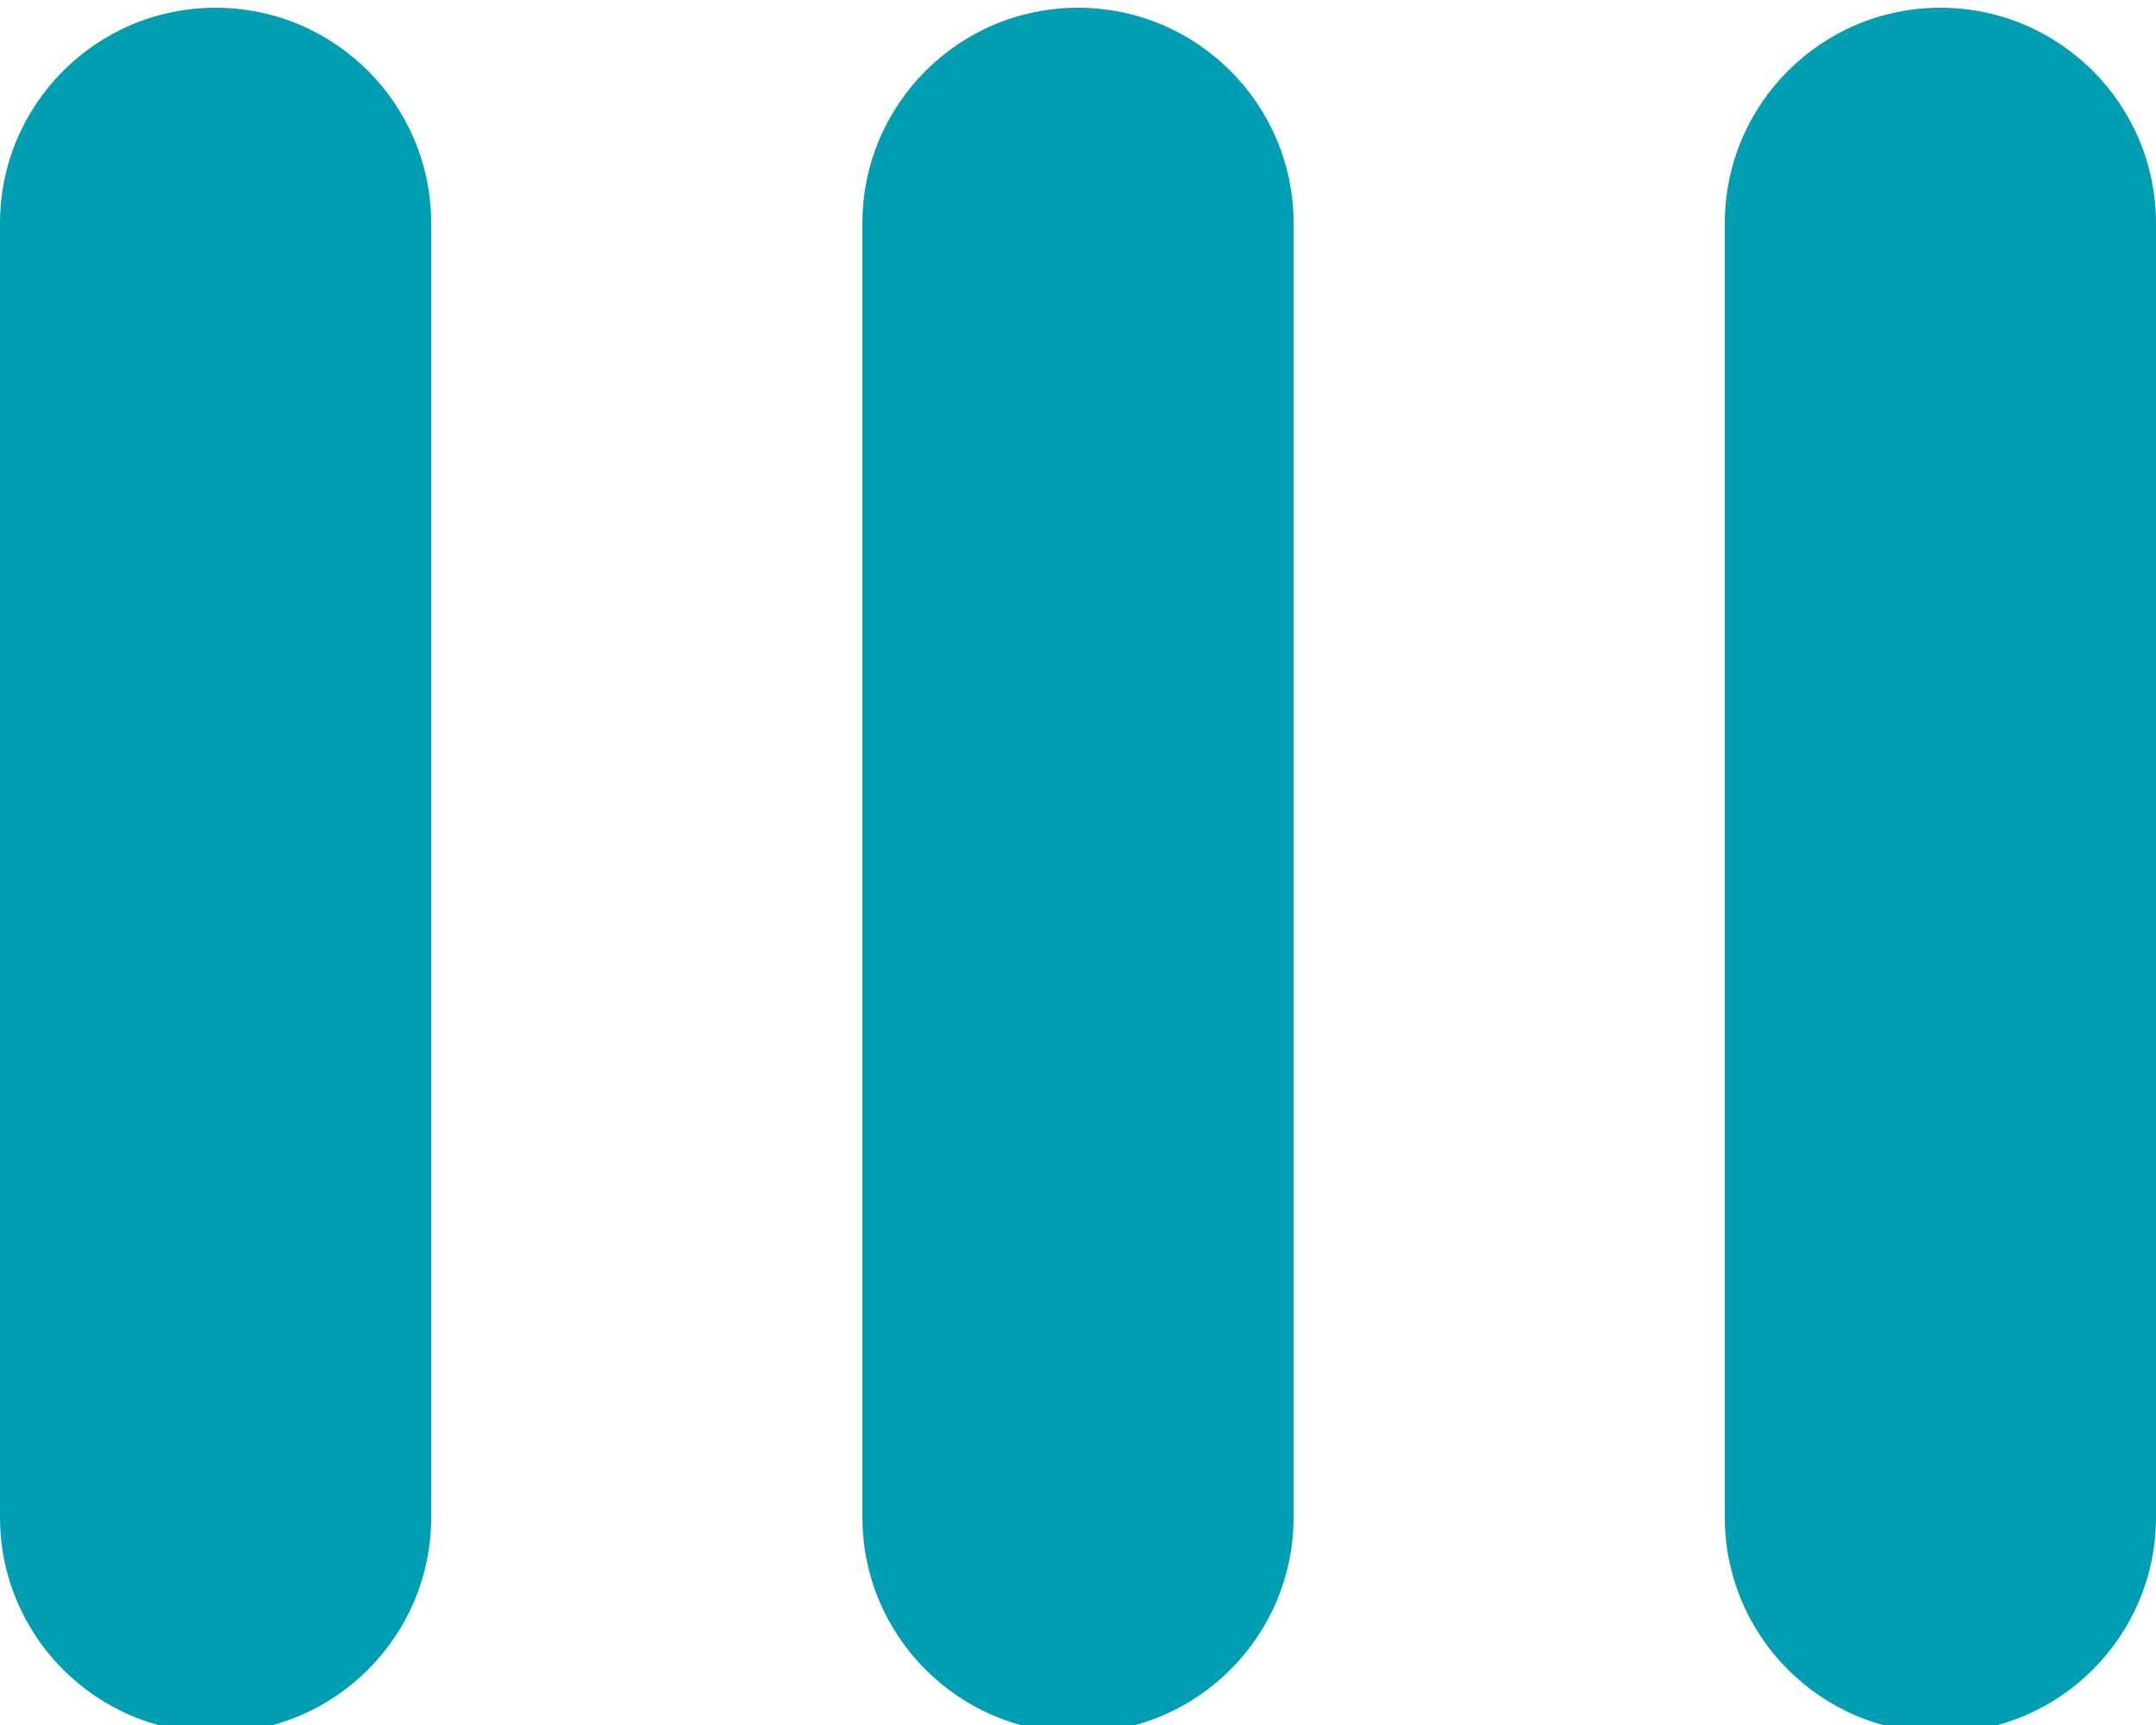
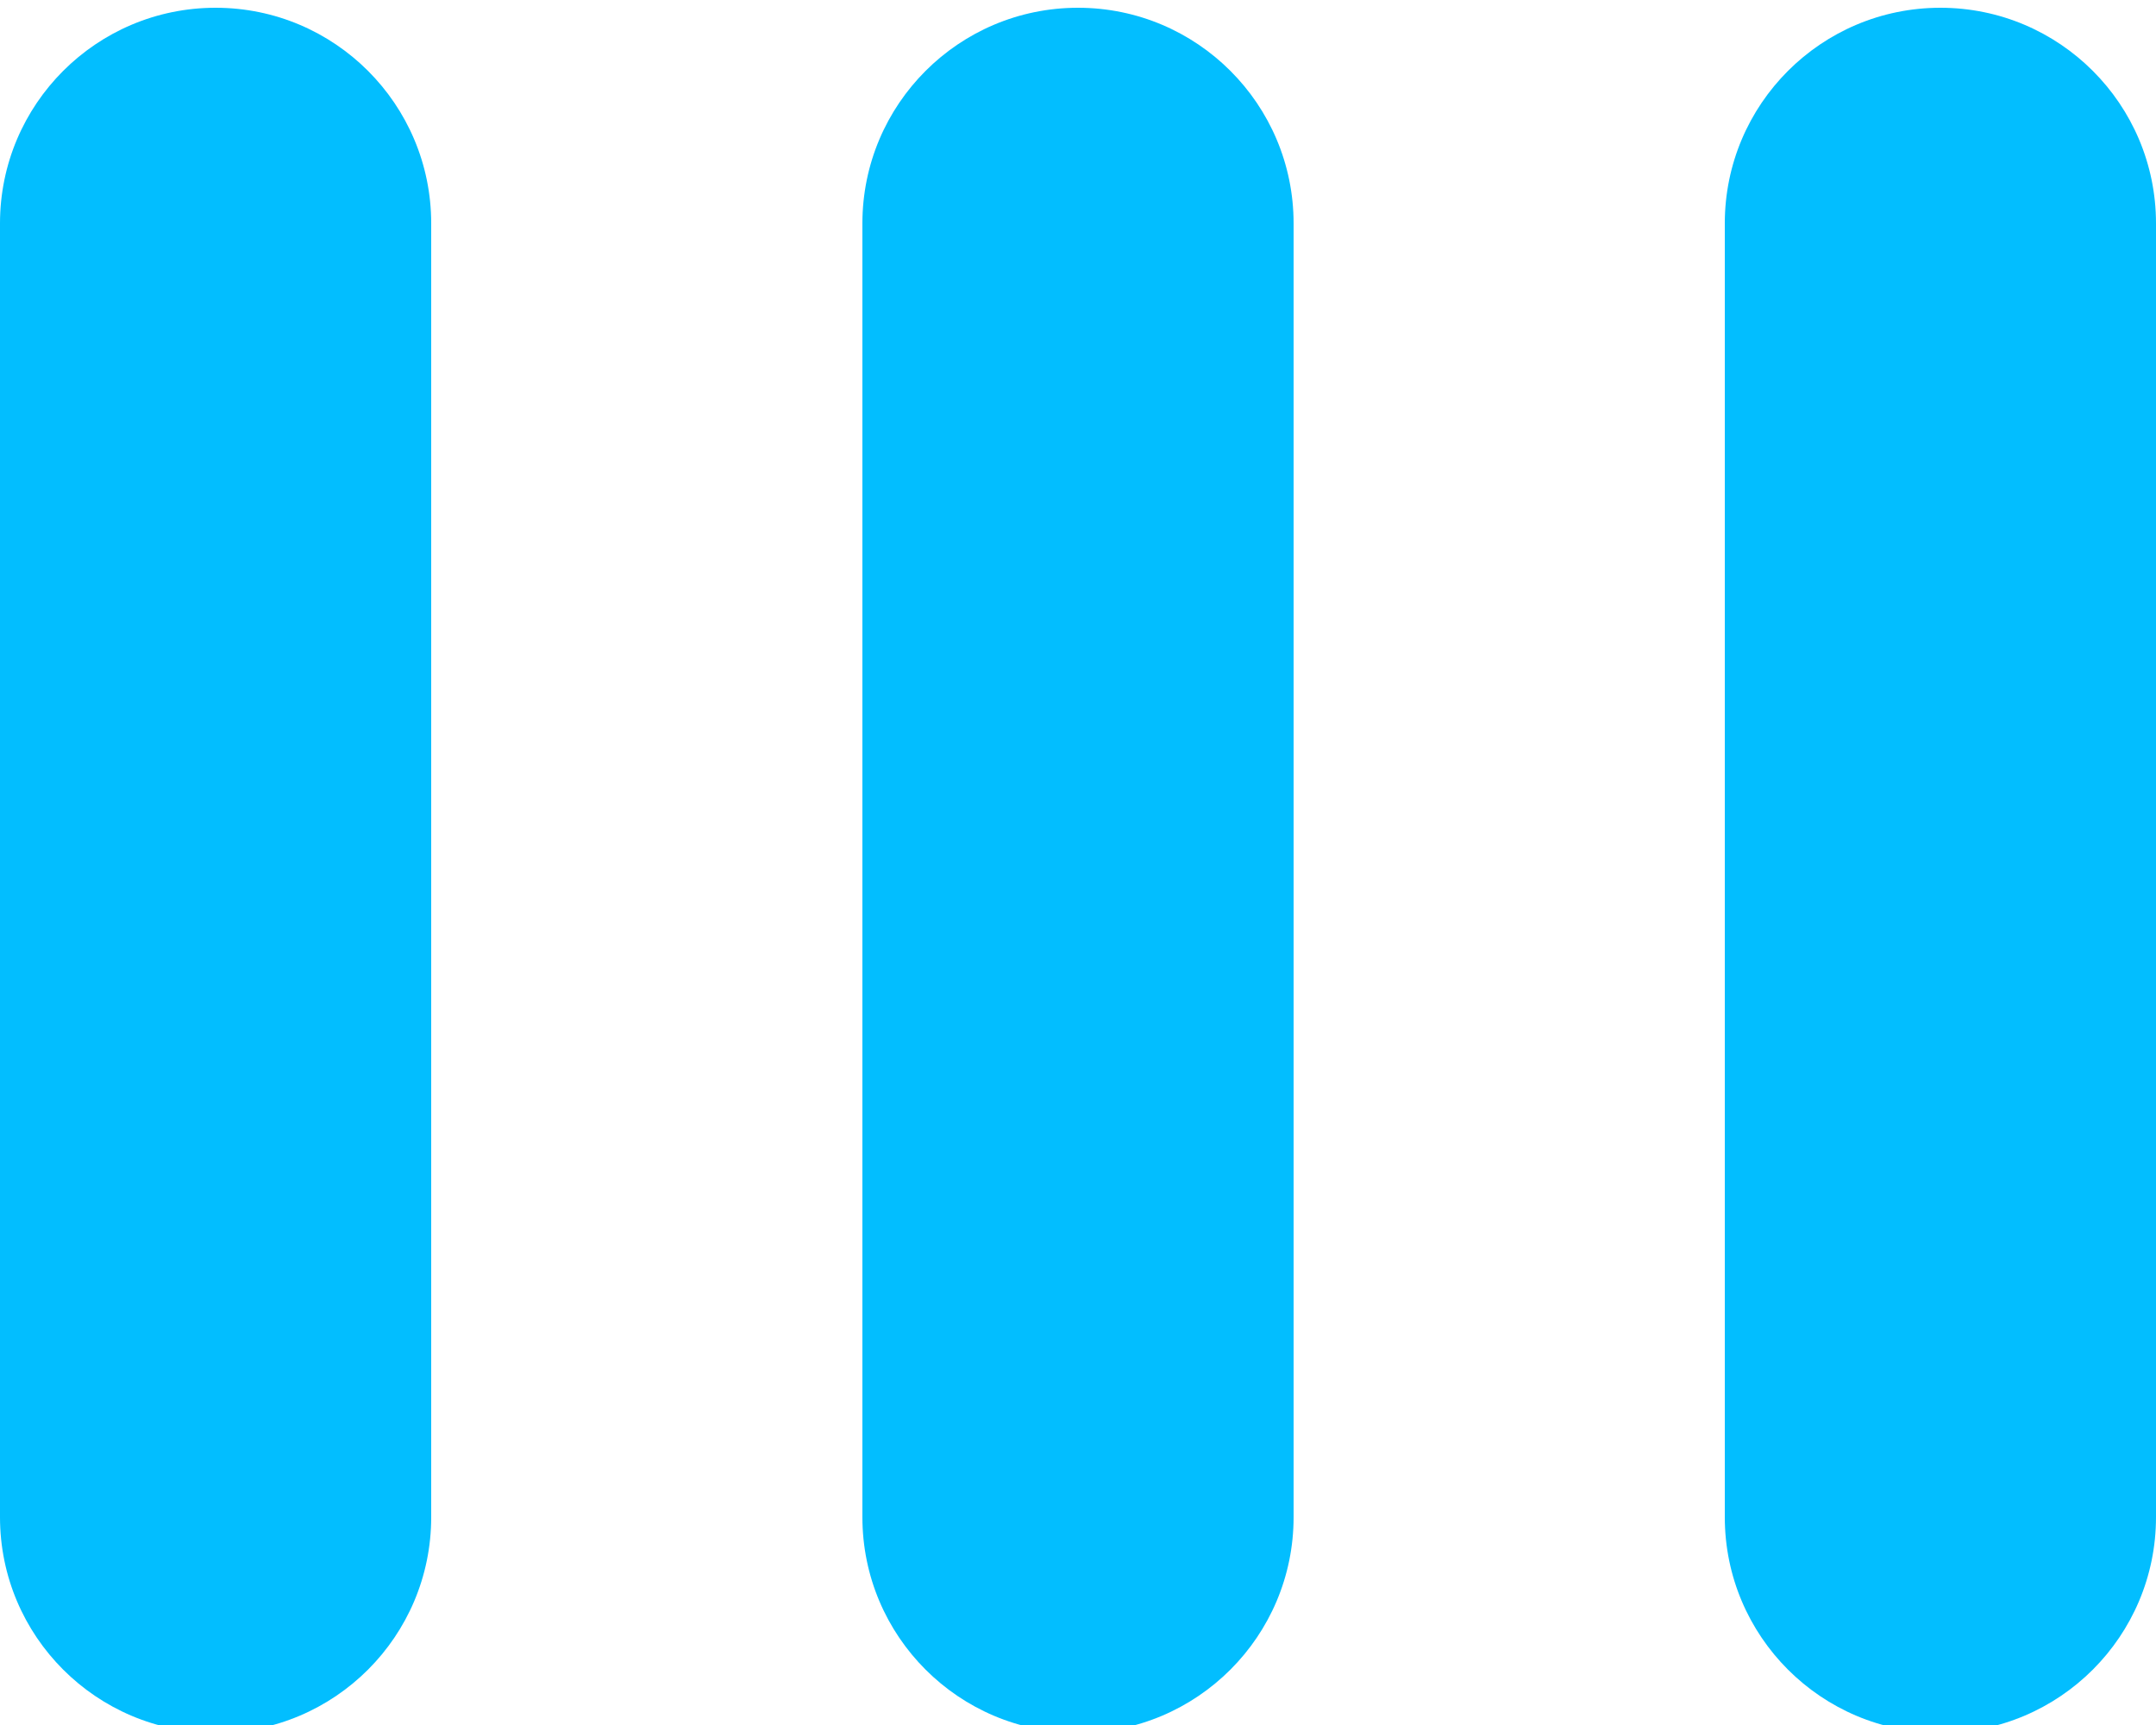
<svg xmlns="http://www.w3.org/2000/svg" width="10" height="8" id="svg4584" version="1.1">
  <defs id="defs4586" />
  <g id="layer1" transform="translate(0,-8)">
-     <rect ry="1" rx="1" y="8.036" x="0" height="8" width="2" id="rect62941" style="fill:#009eb3;fill-opacity:1;stroke:none;display:inline" />
-     <rect ry="1" rx="1" y="8.036" x="4" height="8" width="2" id="rect62943" style="fill:#009eb3;fill-opacity:1;stroke:none;display:inline" />
-     <rect ry="1" rx="1" y="8.036" x="8" height="8" width="2" id="rect62945" style="fill:#009eb3;fill-opacity:1;stroke:none;display:inline" />
+     <rect ry="1" rx="1" y="8.036" x="0" height="8" width="2" id="rect62941" style="fill:#02beff;fill-opacity:1;stroke:none;display:inline" />
+     <rect ry="1" rx="1" y="8.036" x="4" height="8" width="2" id="rect62943" style="fill:#02beff;fill-opacity:1;stroke:none;display:inline" />
+     <rect ry="1" rx="1" y="8.036" x="8" height="8" width="2" id="rect62945" style="fill:#02beff;fill-opacity:1;stroke:none;display:inline" />
  </g>
</svg>
